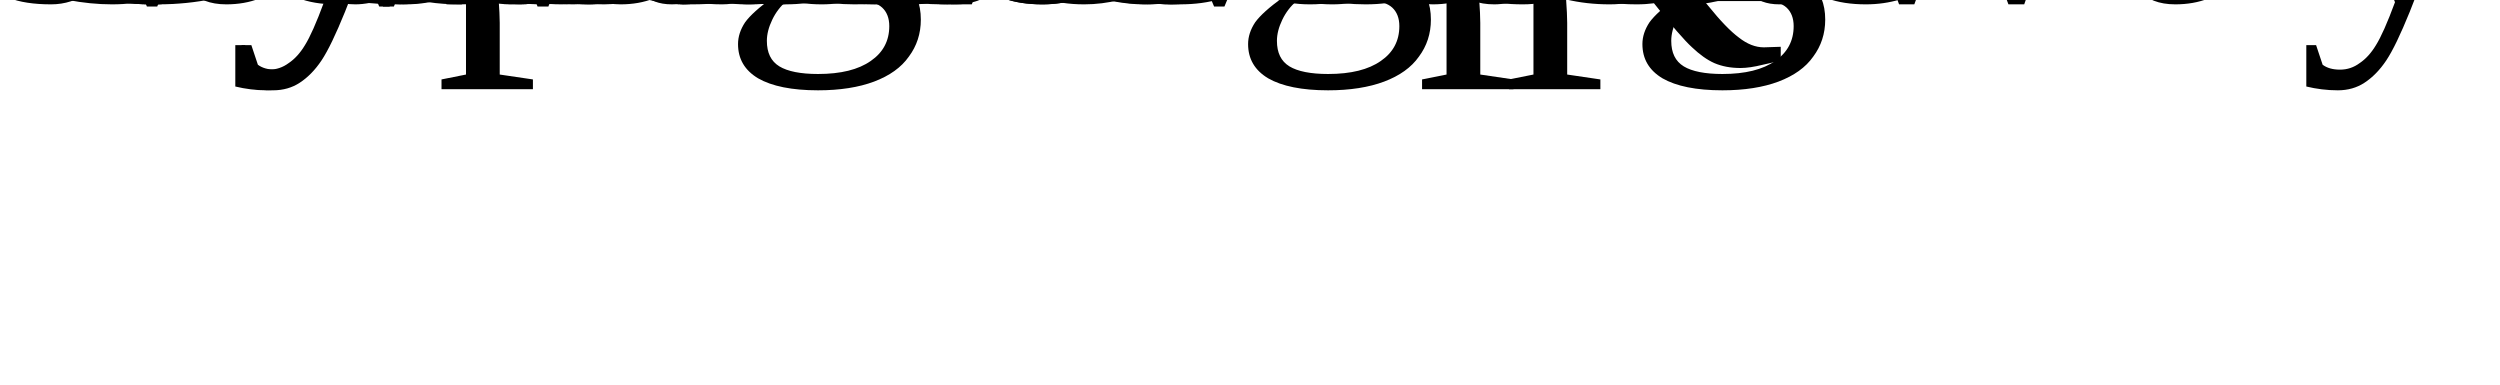
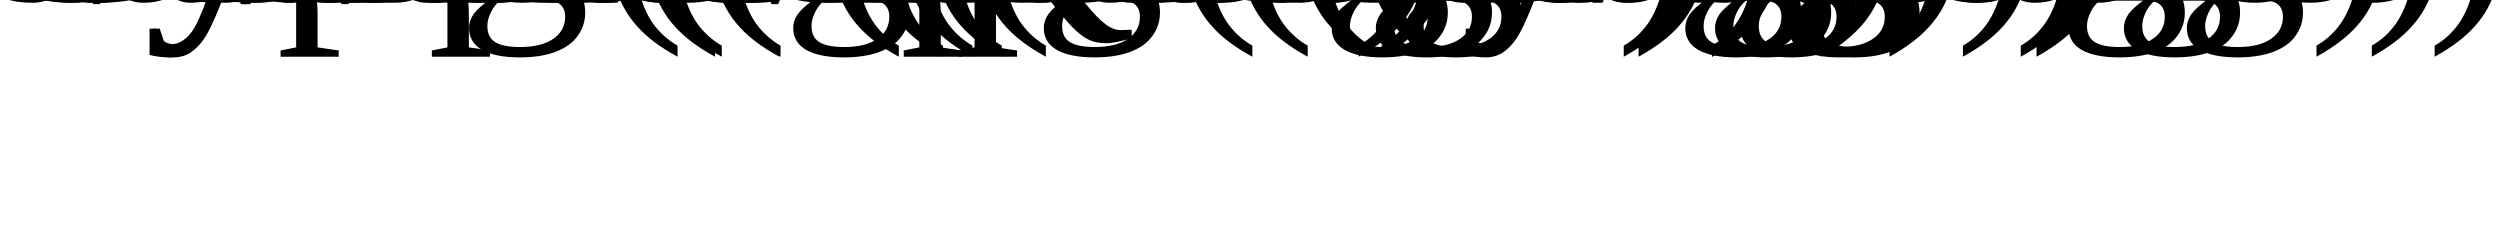
- <svg xmlns="http://www.w3.org/2000/svg" xmlns:html="http://www.w3.org/1999/xhtml" viewPort="0 0 100% 33rem">
+ <svg xmlns="http://www.w3.org/2000/svg" xmlns:html="http://www.w3.org/1999/xhtml" viewPort="0 0 100% 35rem">
  <html:link rel="stylesheet" href="svg.css" type="text/css" />
  <g class="section-1">
    <text class="title">On the green</text>
    <g>
      <rect width="90%" />
-       <rect width="85%" />
      <rect width="80%" />
+       <rect width="70%" />
+       <rect width="90%" />
+       <rect width="60%" />
      <rect width="80%" />
-       <rect width="75%" />
+       <rect width="70%" />
+       <rect width="70%" />
      <rect width="60%" />
-       <rect width="70%" />
      <rect width="80%" />
-       <rect width="60%" />
    </g>
    <g class="label">
-       <text>JavaScript</text>
-       <text>VueJs</text>
-       <text>D3JS</text>
-       <text>SVG</text>
-       <text>TypeScript</text>
-       <text>AWS</text>
-       <text>Firebase</text>
-       <text>GitHub</text>
-       <text>NodeJS</text>
+       <text>JavaScript (Language)</text>
+       <text>TypeScript (Language)</text>
+       <text>NodeJS (Language)</text>
+       <text>VueJs (Framework)</text>
+       <text>Strapi (CMS)</text>
+       <text>D3JS (Package)</text>
+       <text>SVG (Standard)</text>
+       <text>Firebase (Cloud)</text>
+       <text>AWS (Cloud)</text>
+       <text>GitHub (Platform)</text>
    </g>
  </g>
  <g class="section-2">
    <text class="title">On the fairway</text>
    <g>
-       <rect width="55%" />
-       <rect width="70%" />
+       <rect width="65%" />
+       <rect width="75%" />
    </g>
    <g class="label">
-       <text>Python</text>
-       <text>Excel/VBA</text>
+       <text>Python (Language)</text>
+       <text>Excel/VBA (Language)</text>
    </g>
  </g>
  <g class="section-3">
    <text class="title">In the rough</text>
    <g>
-       <rect width="50%" />
-       <rect width="50%" />
+       <rect width="70%" />
+       <rect width="60%" />
    </g>
    <g class="label">
-       <text>NGINX</text>
-       <text>PostgreSQL</text>
+       <text>NGINX (Server)</text>
+       <text>PostgreSQL (DB)</text>
    </g>
  </g>
</svg>
